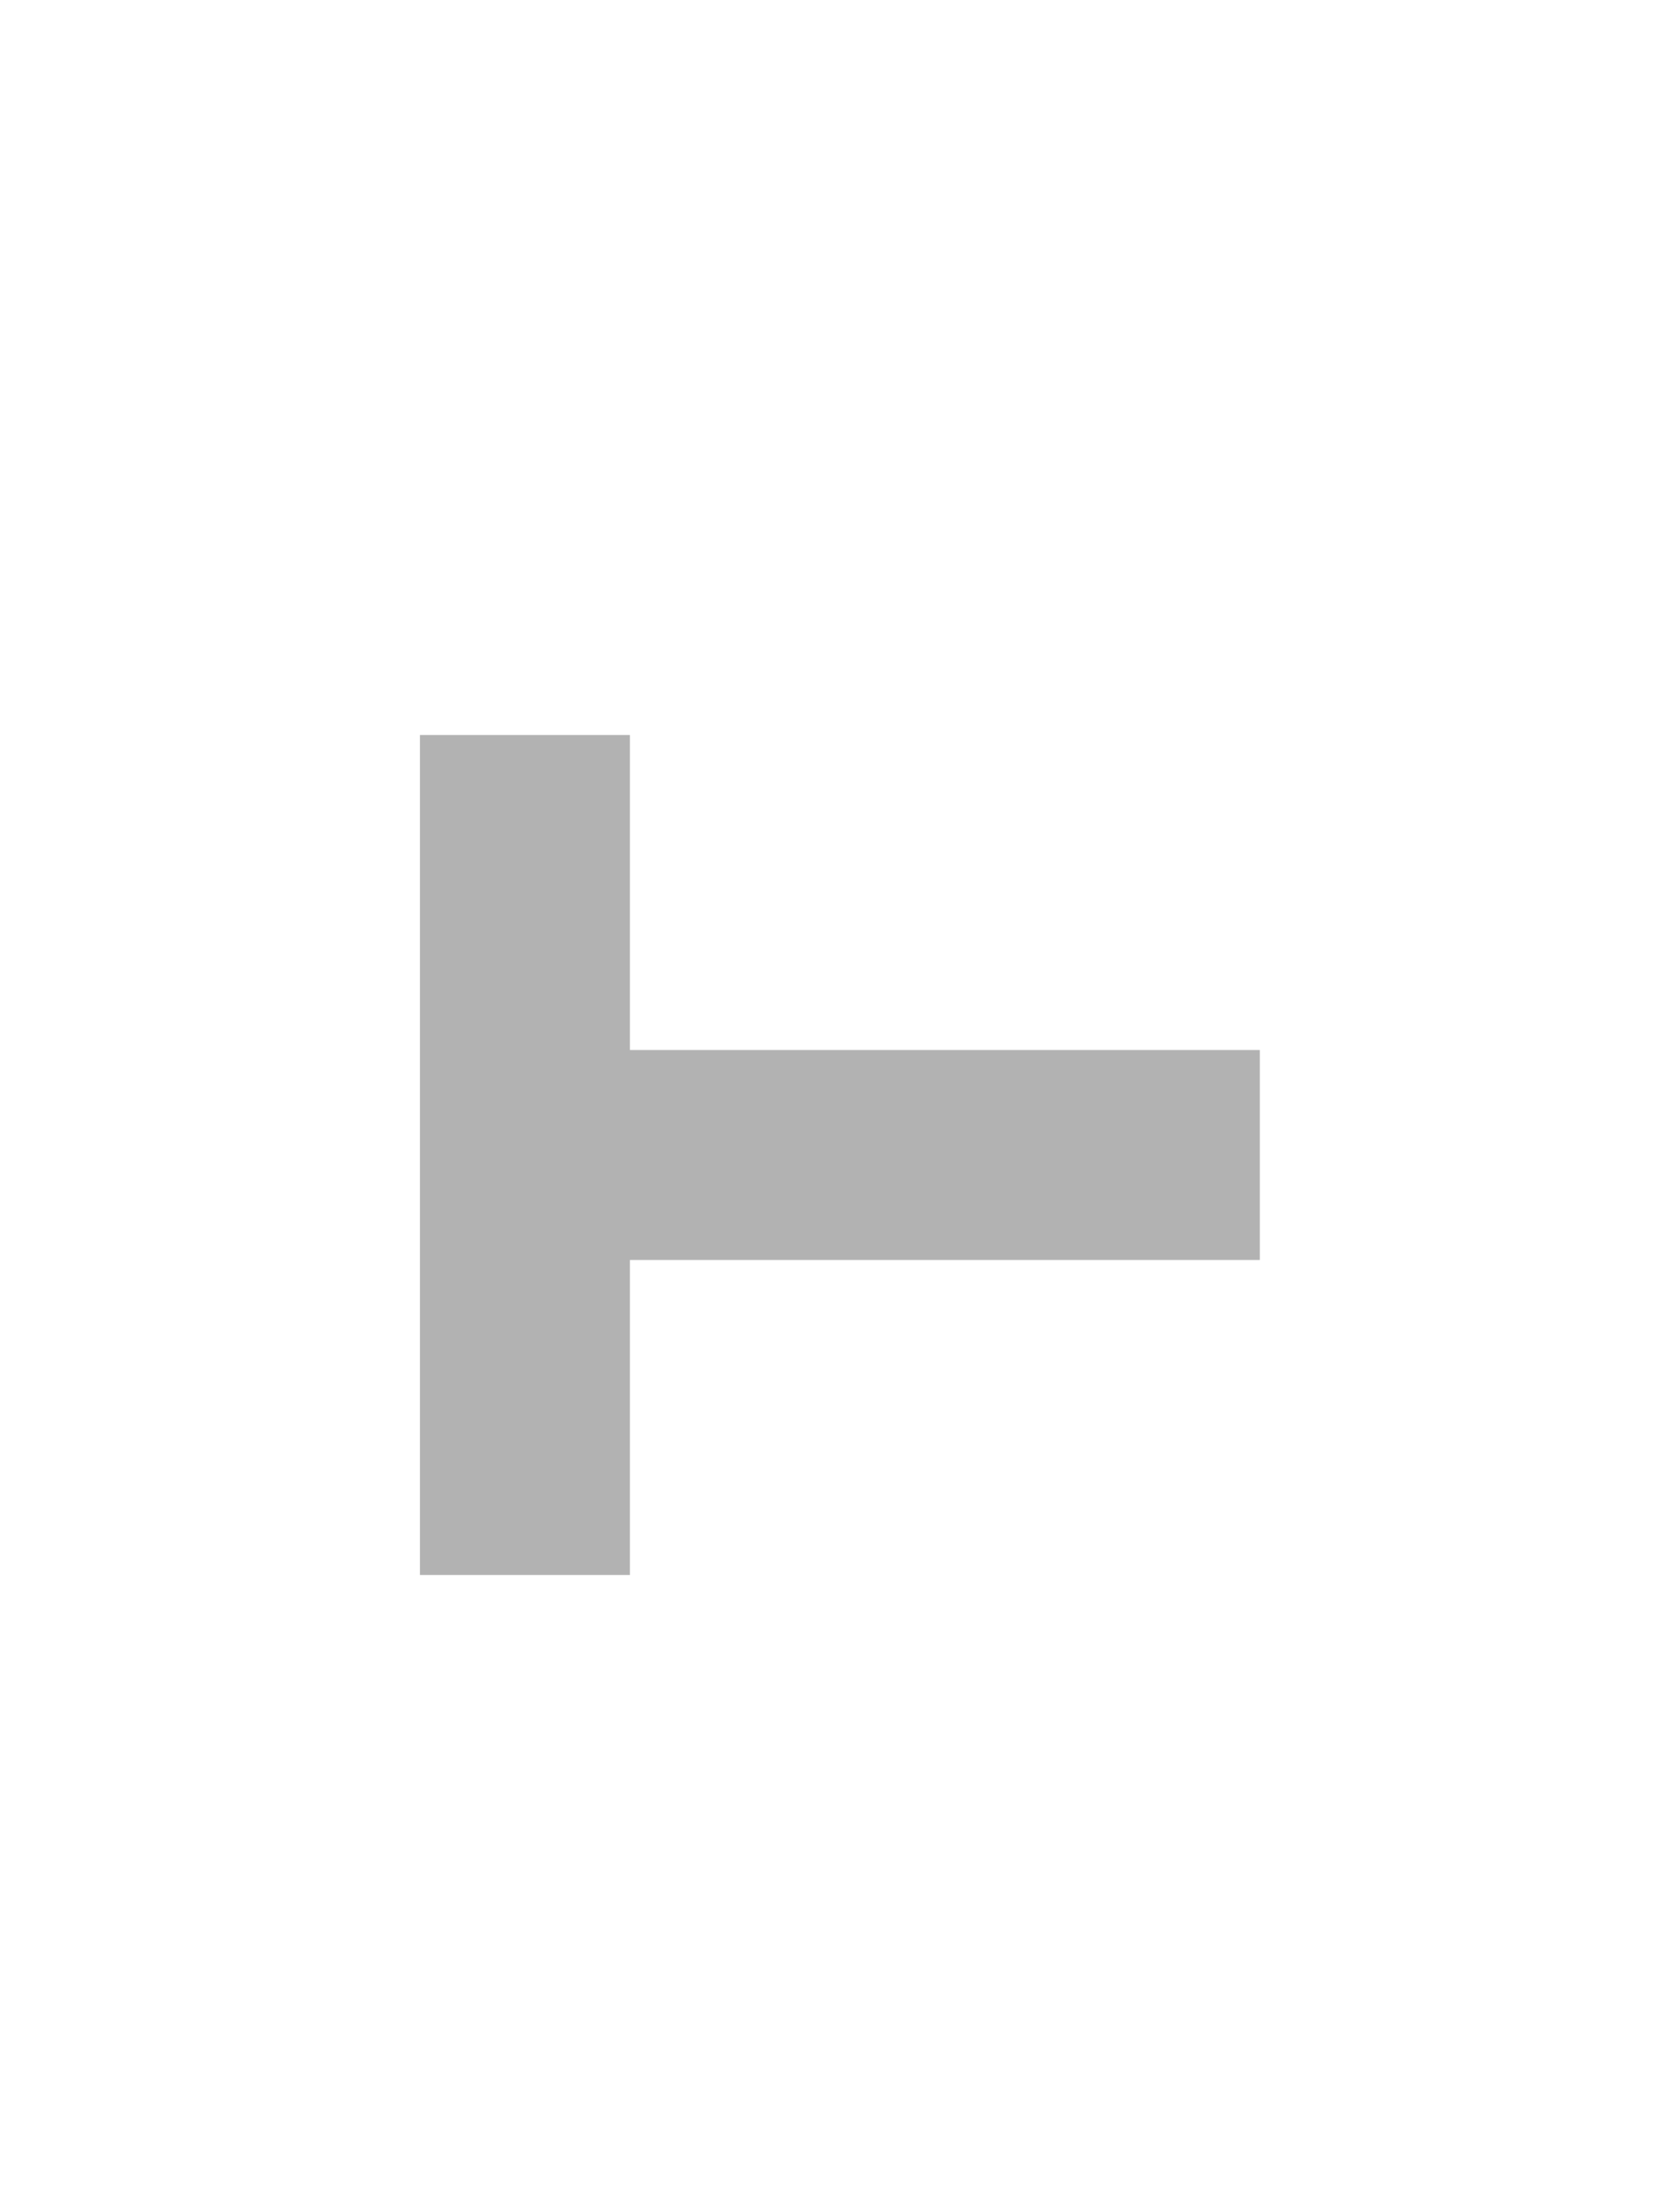
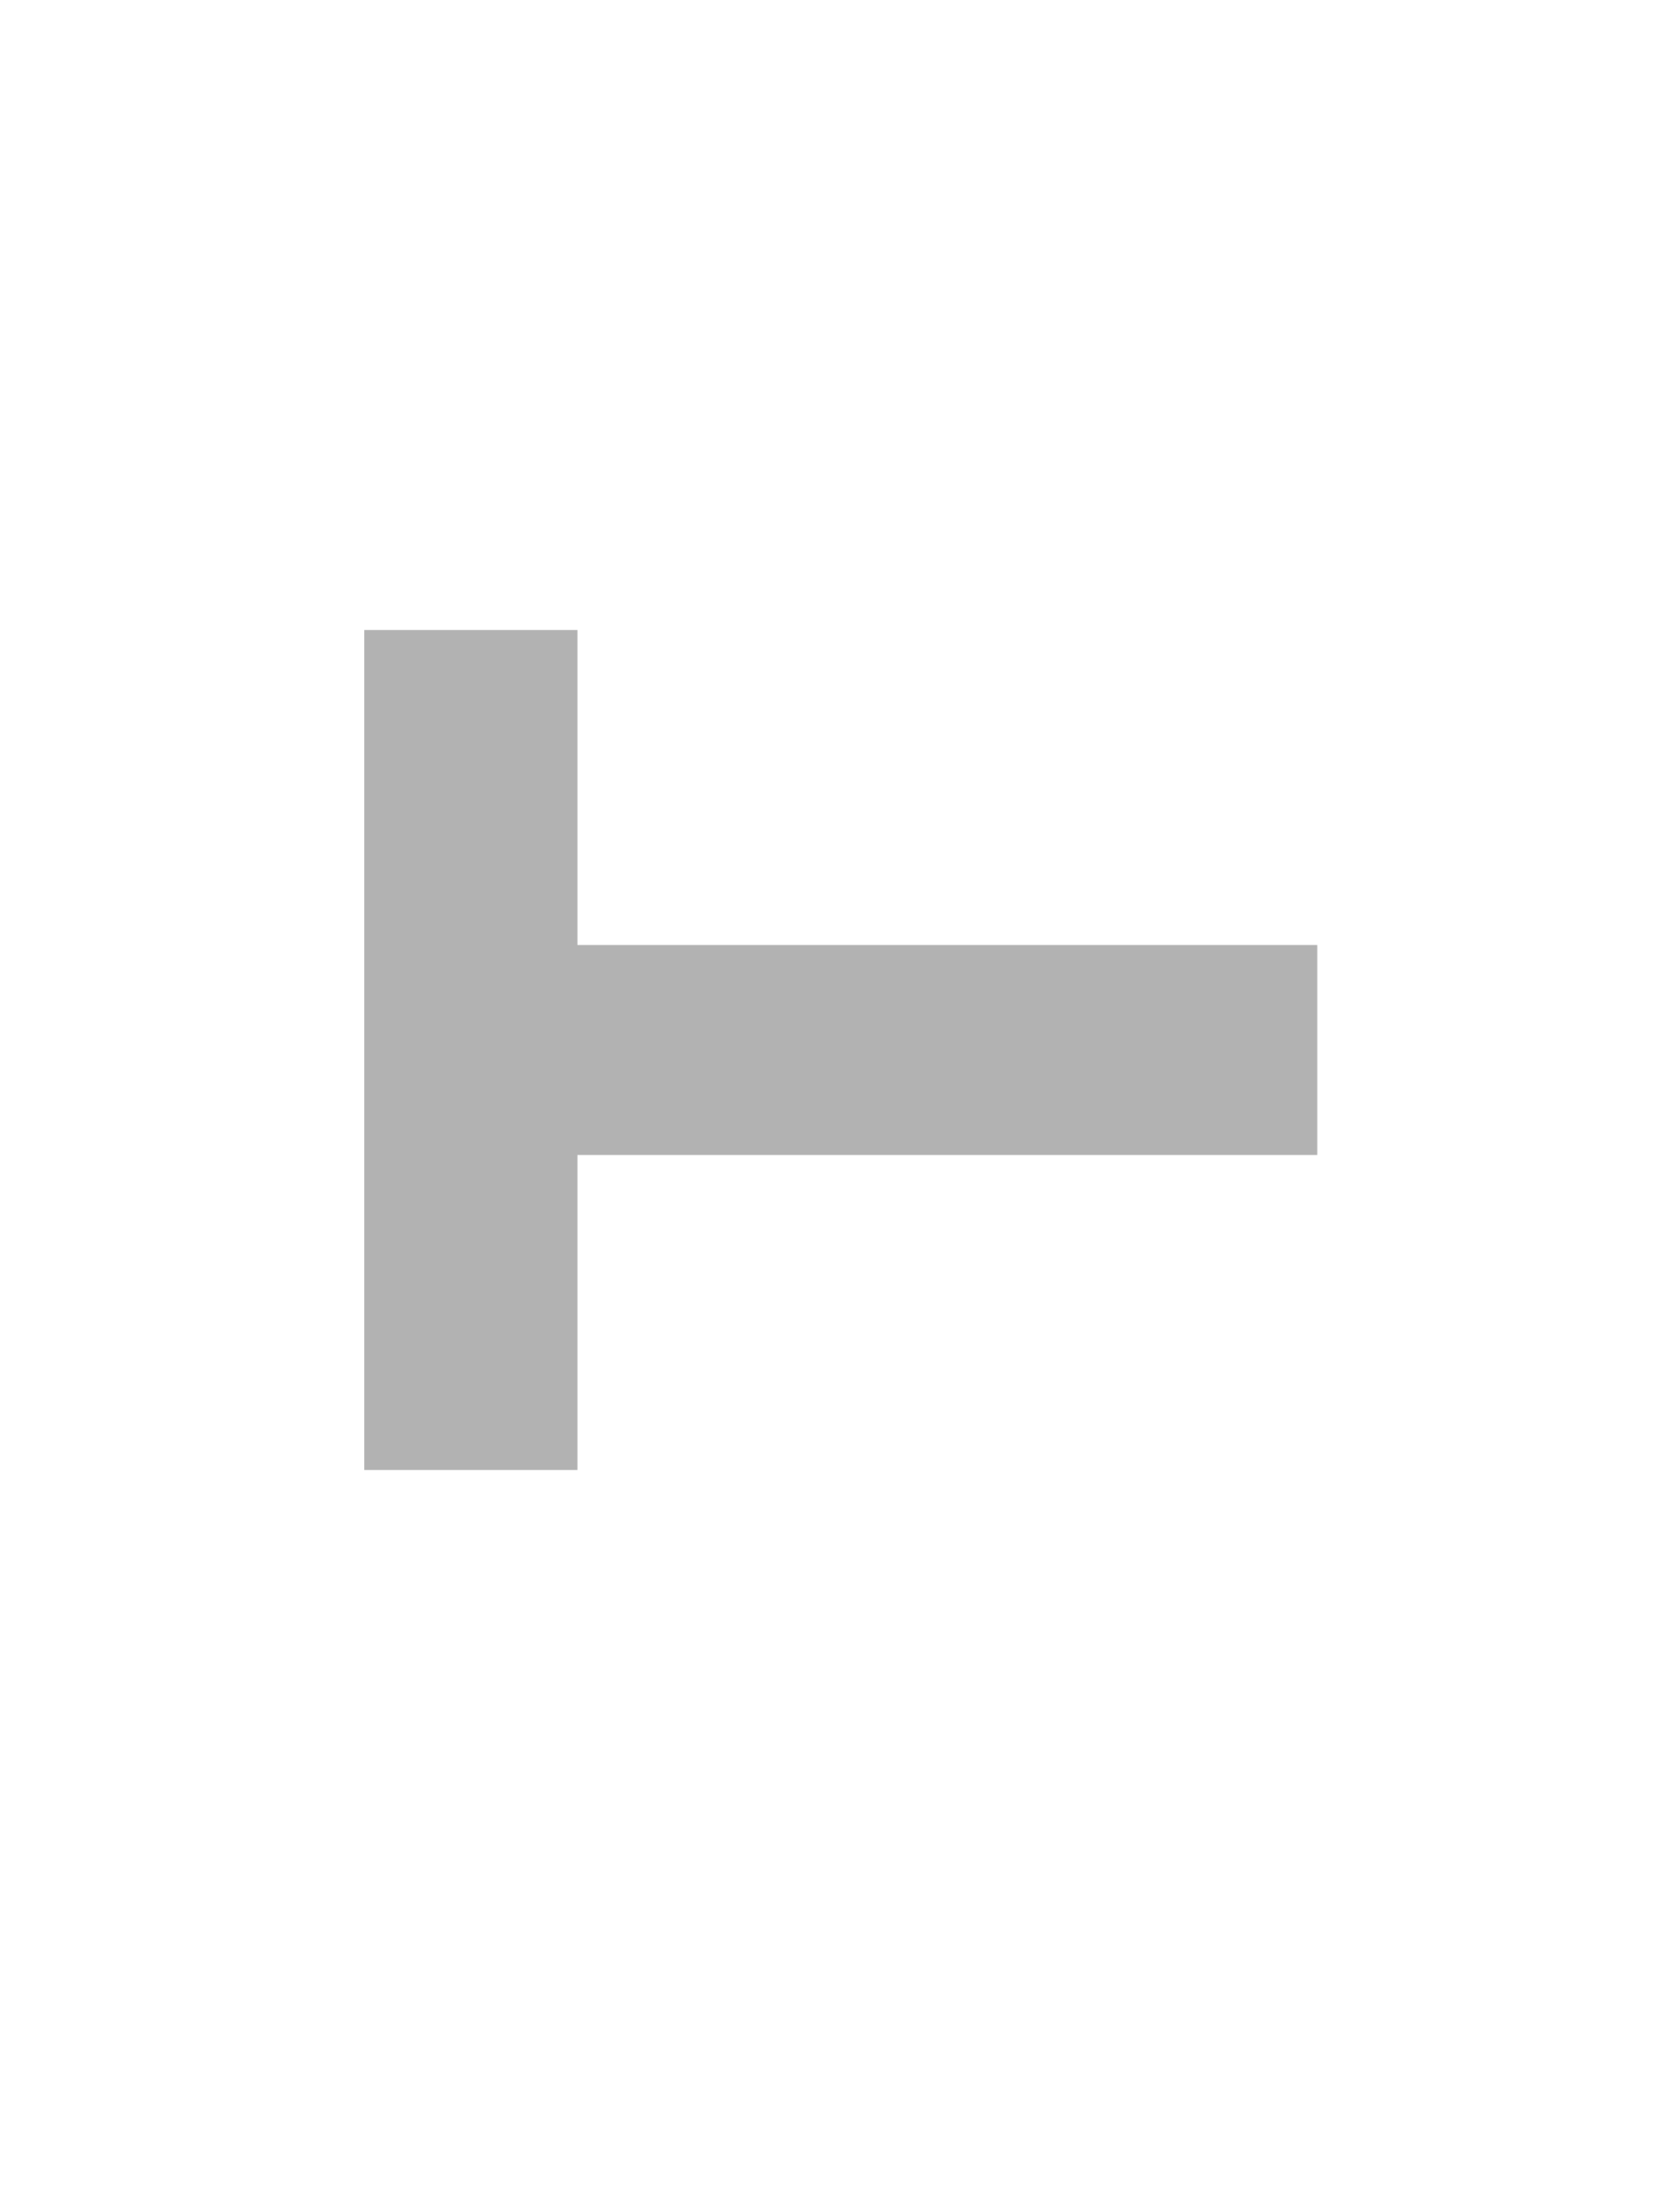
<svg xmlns="http://www.w3.org/2000/svg" height="21" width="16" version="1.1" id="svg2">
  <defs id="defs4">
    <linearGradient id="a" y2="12.083" gradientUnits="userSpaceOnUse" x2="11.17" gradientTransform="matrix(.70711 .70711 -.70711 .70711 10.121 -2.435)" y1="7.844" x1="6.931">
      <stop offset="0" id="stop7" />
      <stop stop-color="#646464" offset="1" id="stop9" />
    </linearGradient>
  </defs>
-   <path style="fill:#b2b2b2;fill-opacity:1;stroke:none" d="m 4,7 0,8 2,0 0,-3 6,0 0,-2 -6,0 0,-3 z" id="path4036" />
+   <path style="fill:#b2b2b2;fill-opacity:1;stroke:none" d="m 3.47,6 0,8 L 5.5,14 l 0,-3 7.047,0 0,-2 L 5.5,9 5.5,6 z" id="path4036" />
</svg>
